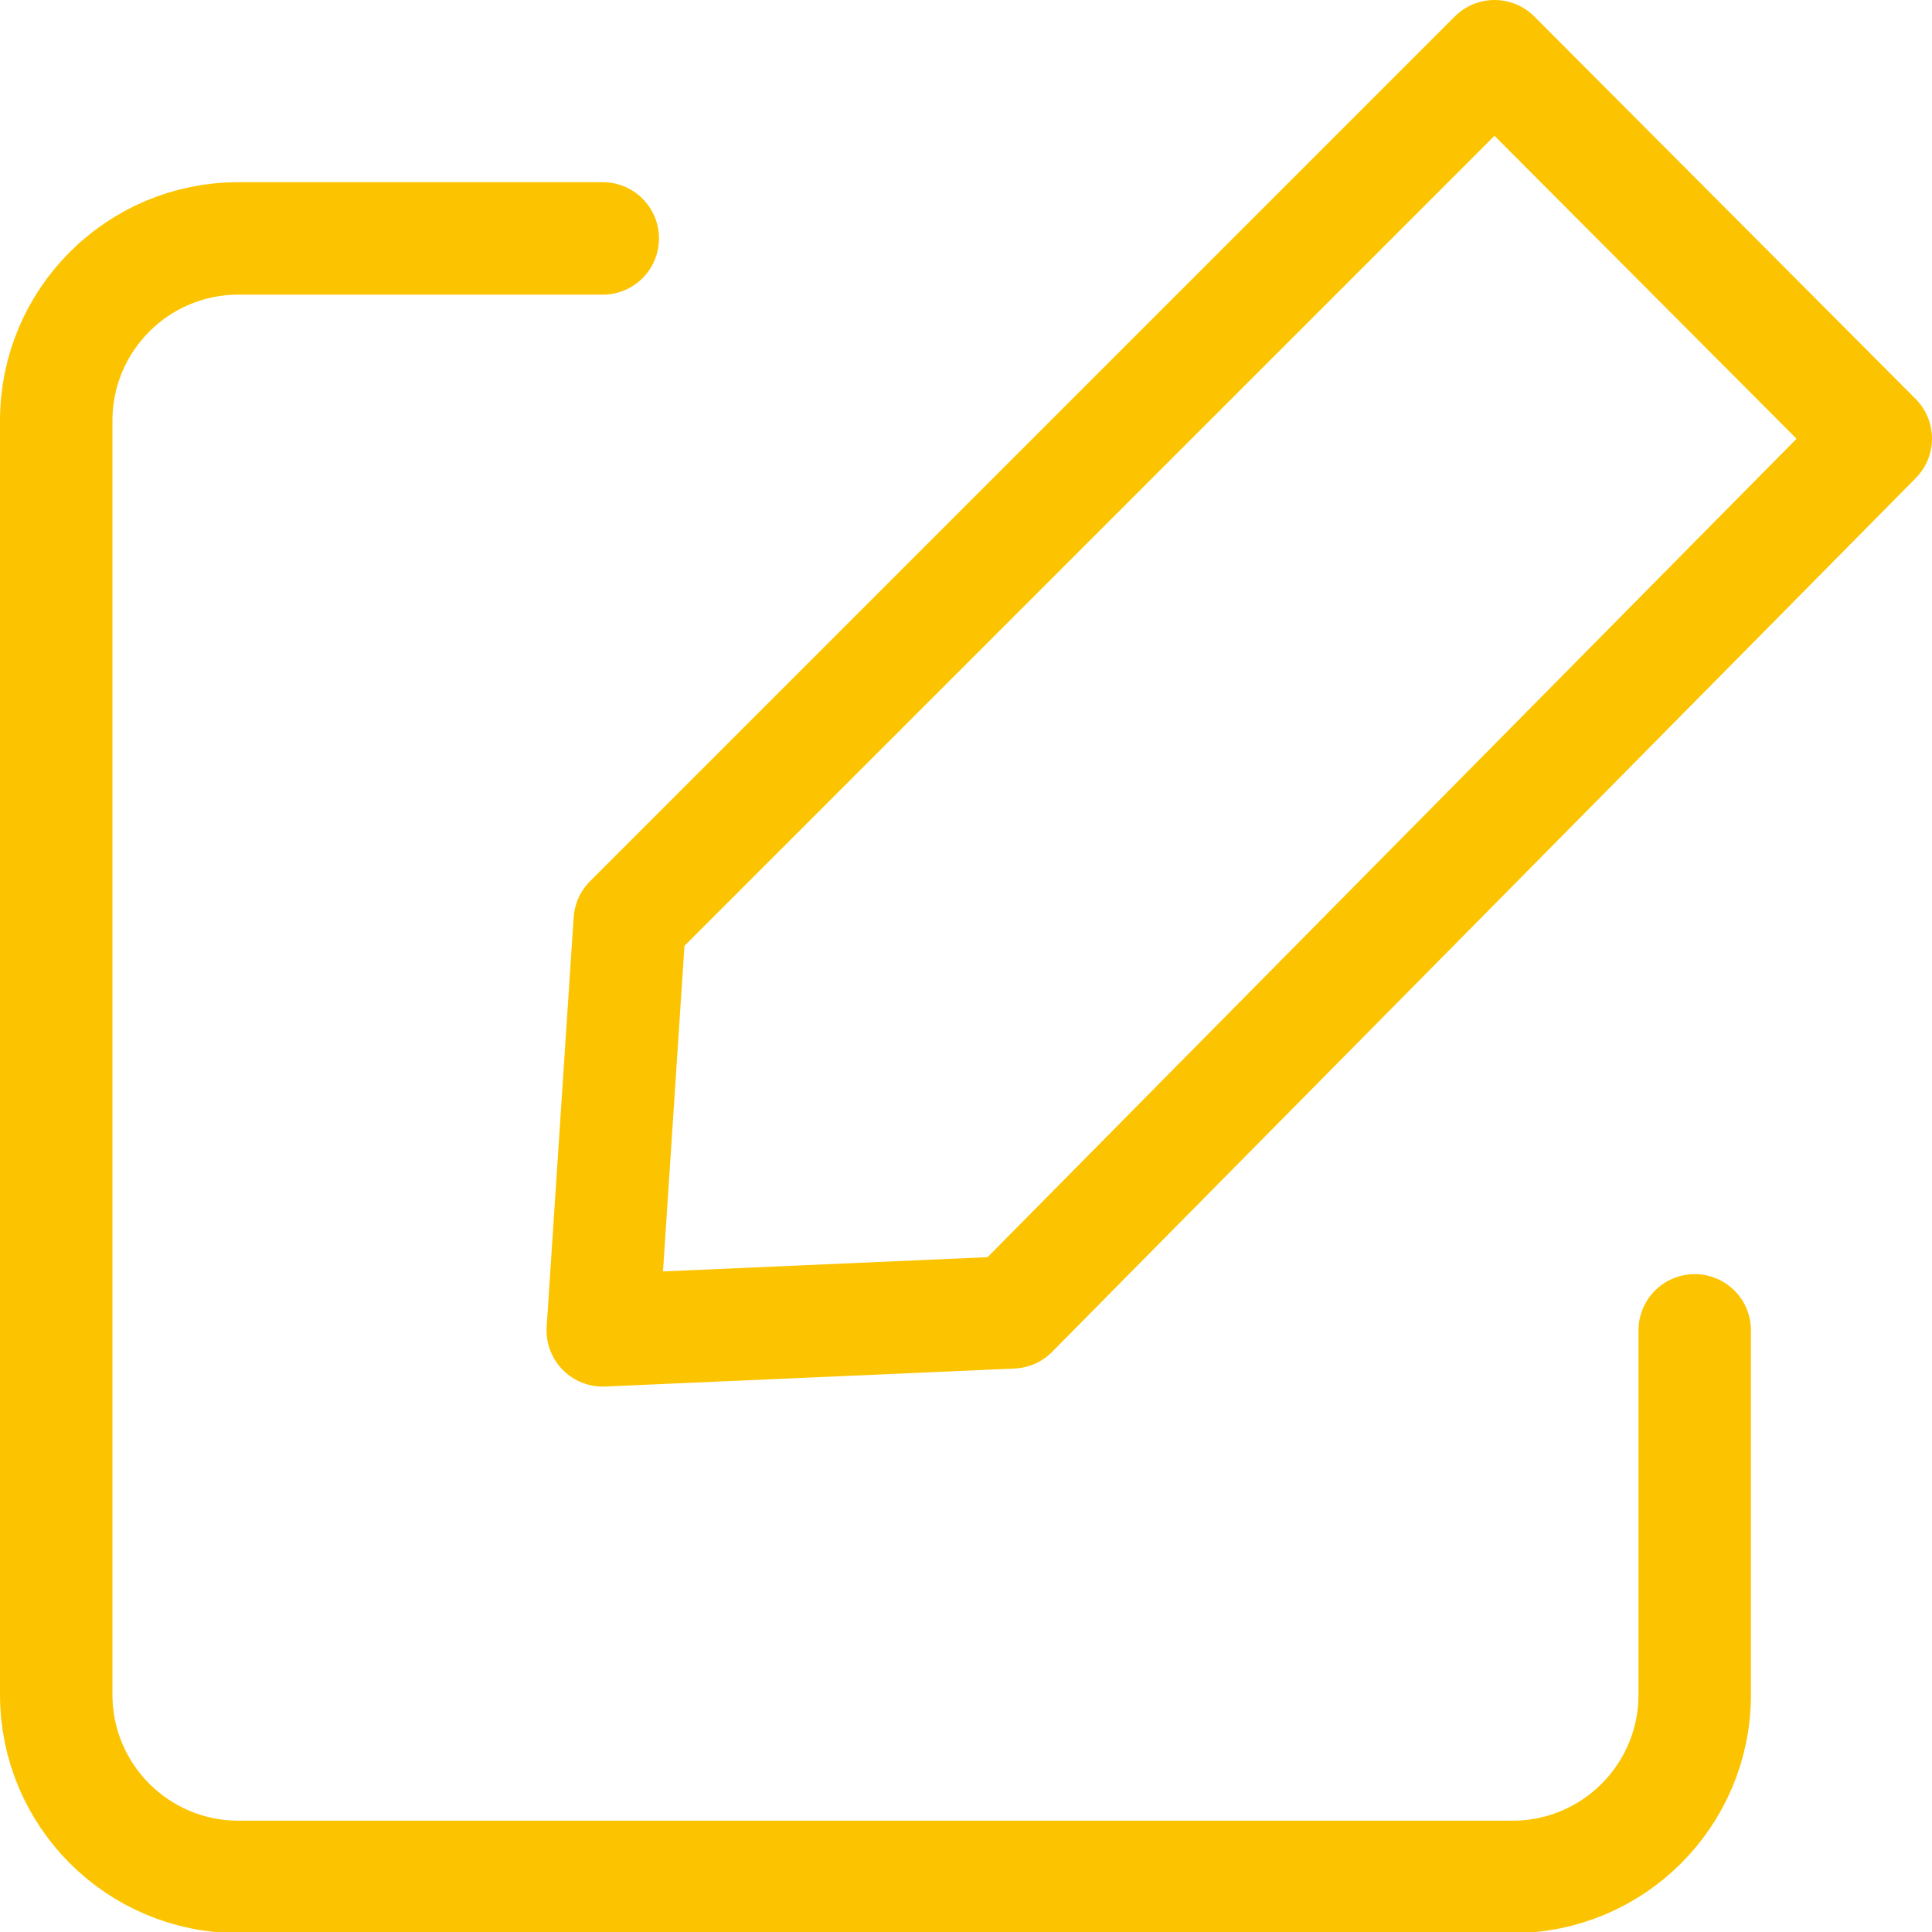
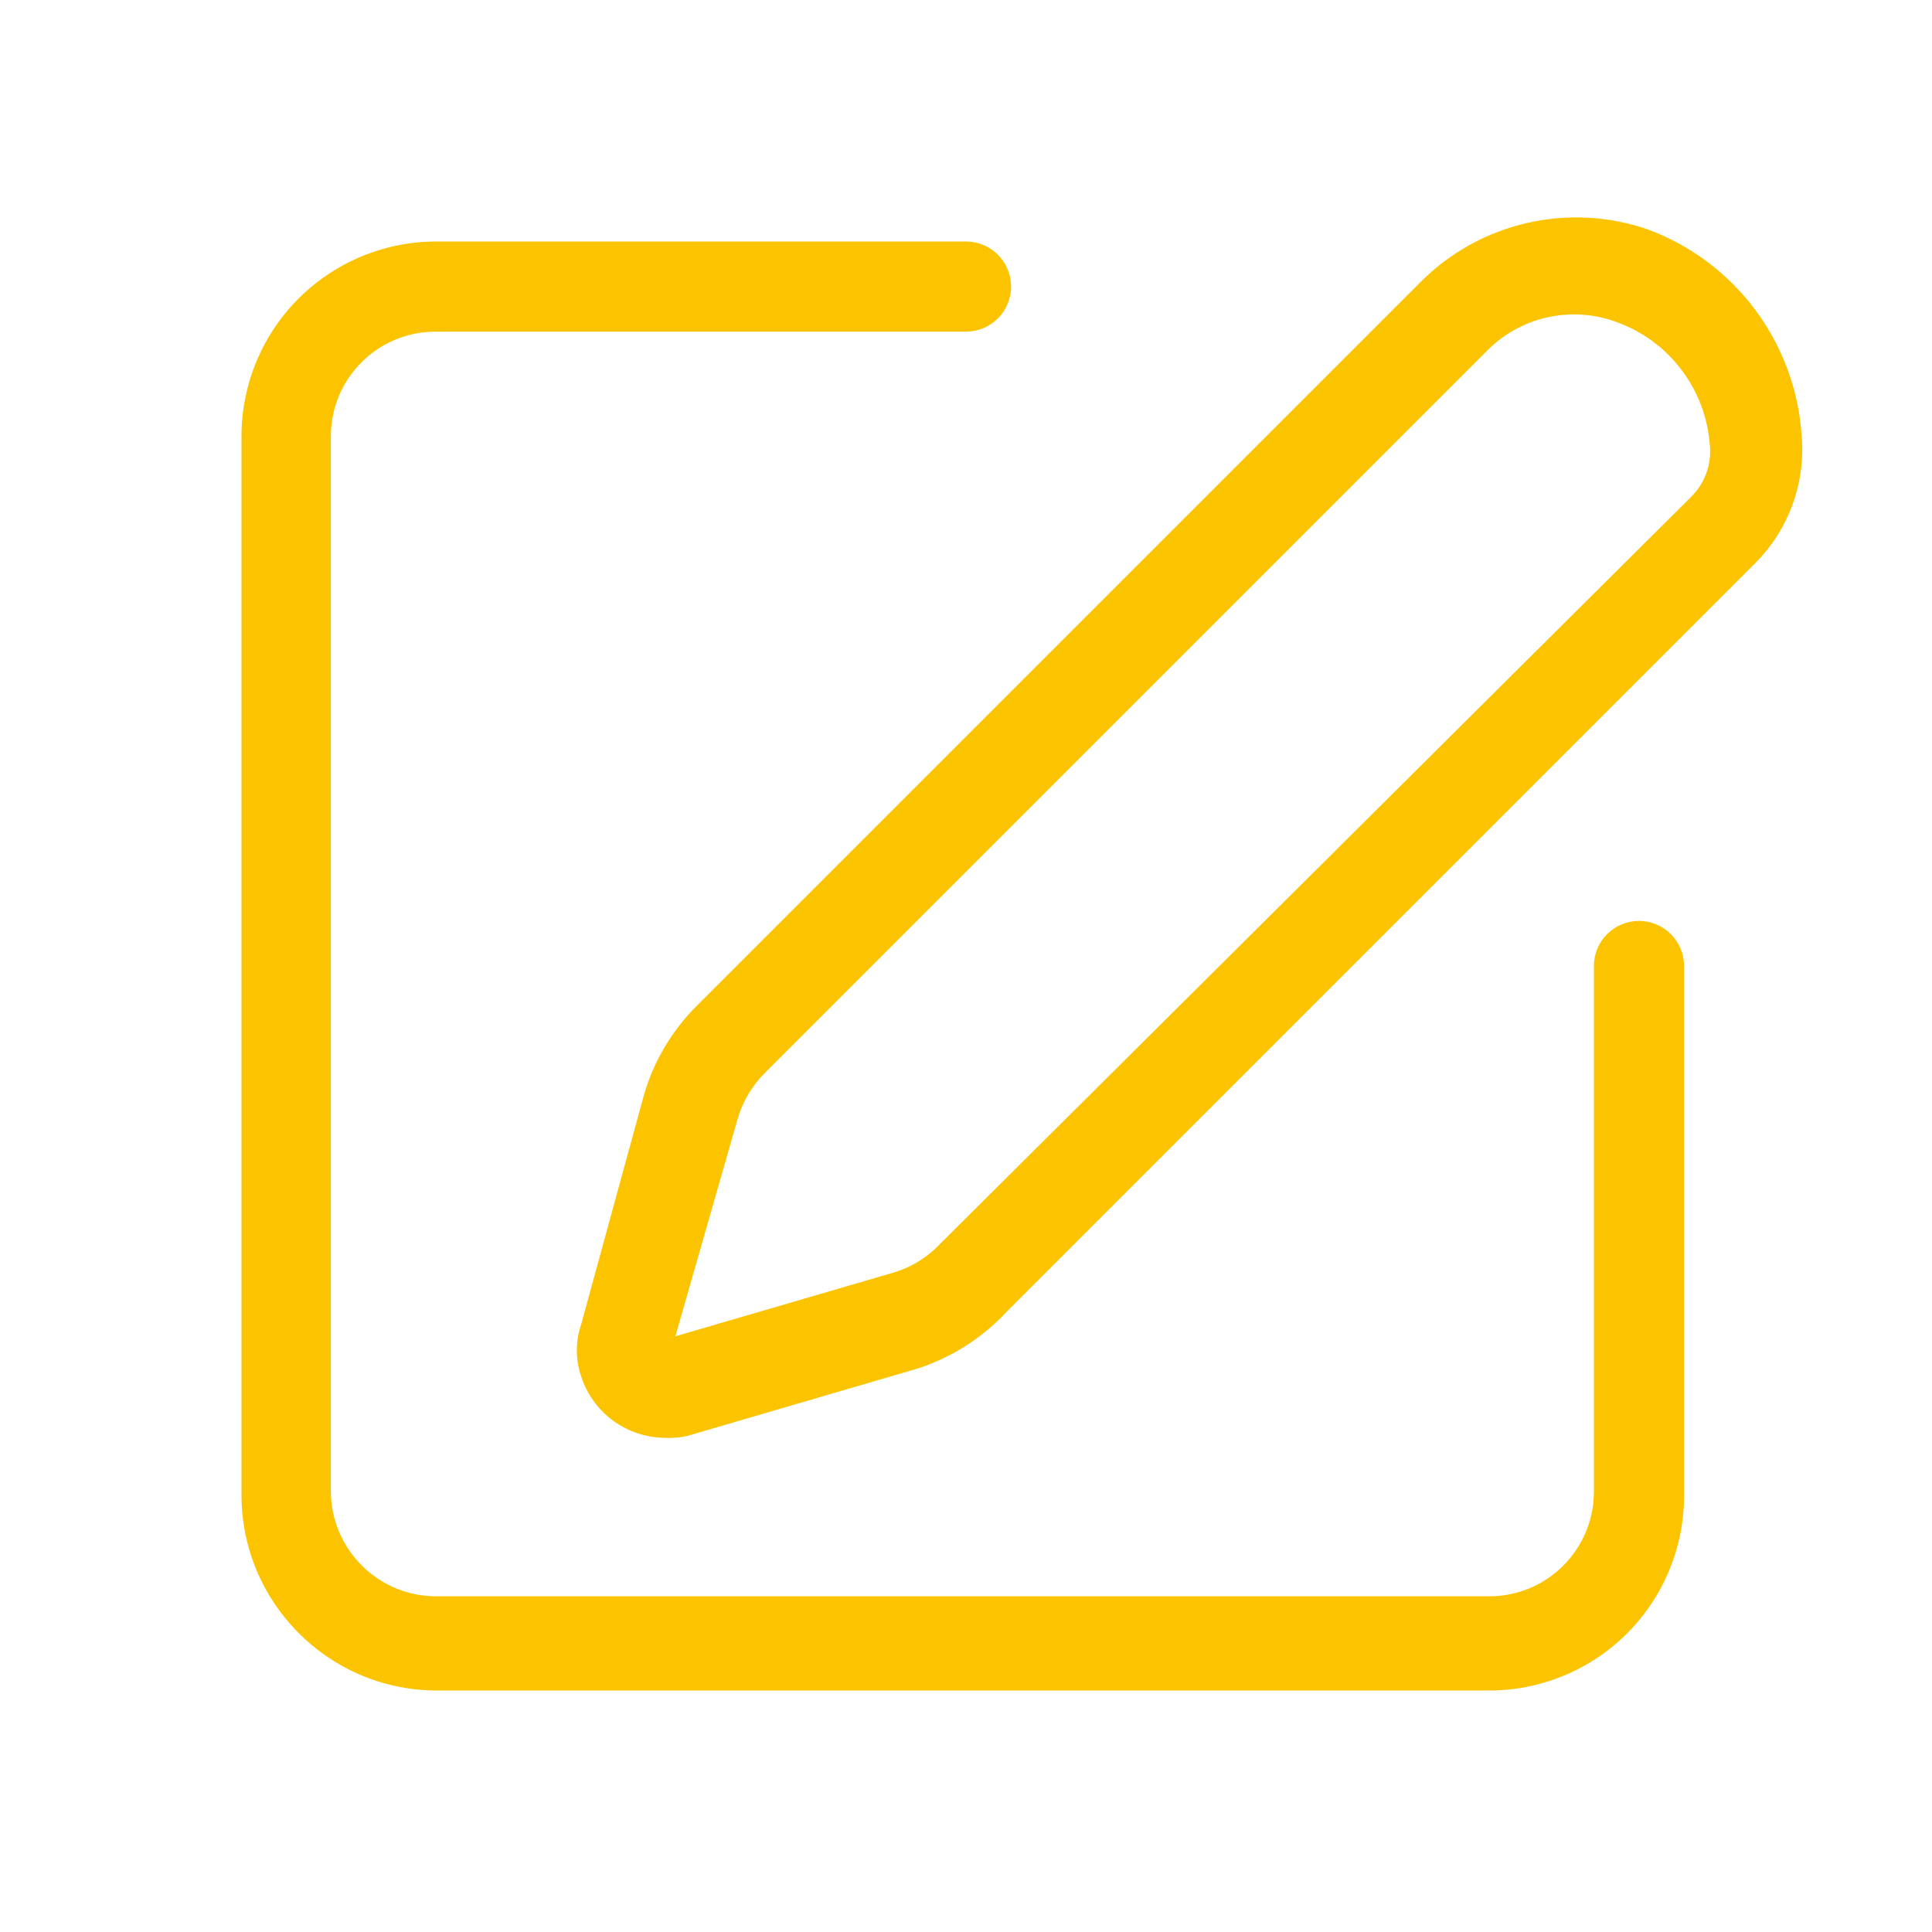
- <svg xmlns="http://www.w3.org/2000/svg" id="Layer_1" data-name="Layer 1" viewBox="0 0 17.18 17.18">
-   <g id="Complete">
-     <g id="edit">
-       <g id="Group_31019" data-name="Group 31019">
-         <path id="Path_73004" data-name="Path 73004" d="M15.07,11.83v3.24a1.62,1.62,0,0,1-1.62,1.62H2.12A1.62,1.62,0,0,1,.5,15.07V3.74A1.62,1.62,0,0,1,2.12,2.12H5.36" style="fill:none;stroke:#fcc400;stroke-linecap:round;stroke-linejoin:round" />
-         <path id="Path_73005" data-name="Path 73005" d="M9,11.67,16.68,3.9,13.29.5,5.6,8.19l-.24,3.64Z" style="fill:none;stroke:#fcc400;stroke-linecap:round;stroke-linejoin:round" />
-       </g>
-     </g>
-   </g>
+ <svg xmlns="http://www.w3.org/2000/svg" id="Layer_2" data-name="Layer 2" viewBox="0 0 24 24">
+   <path d="M18.5,21H5.41A2.43,2.43,0,0,1,3,18.56V5.46A2.42,2.42,0,0,1,5.41,3H12a.56.56,0,0,1,0,1.12H5.41a1.3,1.3,0,0,0-1.3,1.3v13.1a1.31,1.31,0,0,0,1.3,1.31H18.5a1.3,1.3,0,0,0,1.3-1.3V12a.56.56,0,1,1,1.12,0v6.56A2.42,2.42,0,0,1,18.5,21Z" style="fill:#fcc400" />
+   <path d="M8.22,17.86a1.1,1.1,0,0,1-1-.76,1,1,0,0,1,0-.65L8,13.6a2.57,2.57,0,0,1,.66-1.11l9-9h0a2.73,2.73,0,0,1,2.81-.64,2.94,2.94,0,0,1,1.91,2.55A2,2,0,0,1,21.8,7l-9.29,9.29A2.61,2.61,0,0,1,11.4,17l-2.87.84A1.12,1.12,0,0,1,8.22,17.86Zm0-1.2h0ZM18.51,4.32l-9,9a1.33,1.33,0,0,0-.35.59L8.39,16.6l2.67-.78a1.31,1.31,0,0,0,.6-.35L21,6.18a.79.79,0,0,0,.24-.65A1.76,1.76,0,0,0,20.08,4,1.52,1.52,0,0,0,18.51,4.32Z" style="fill:#fcc400" />
</svg>
